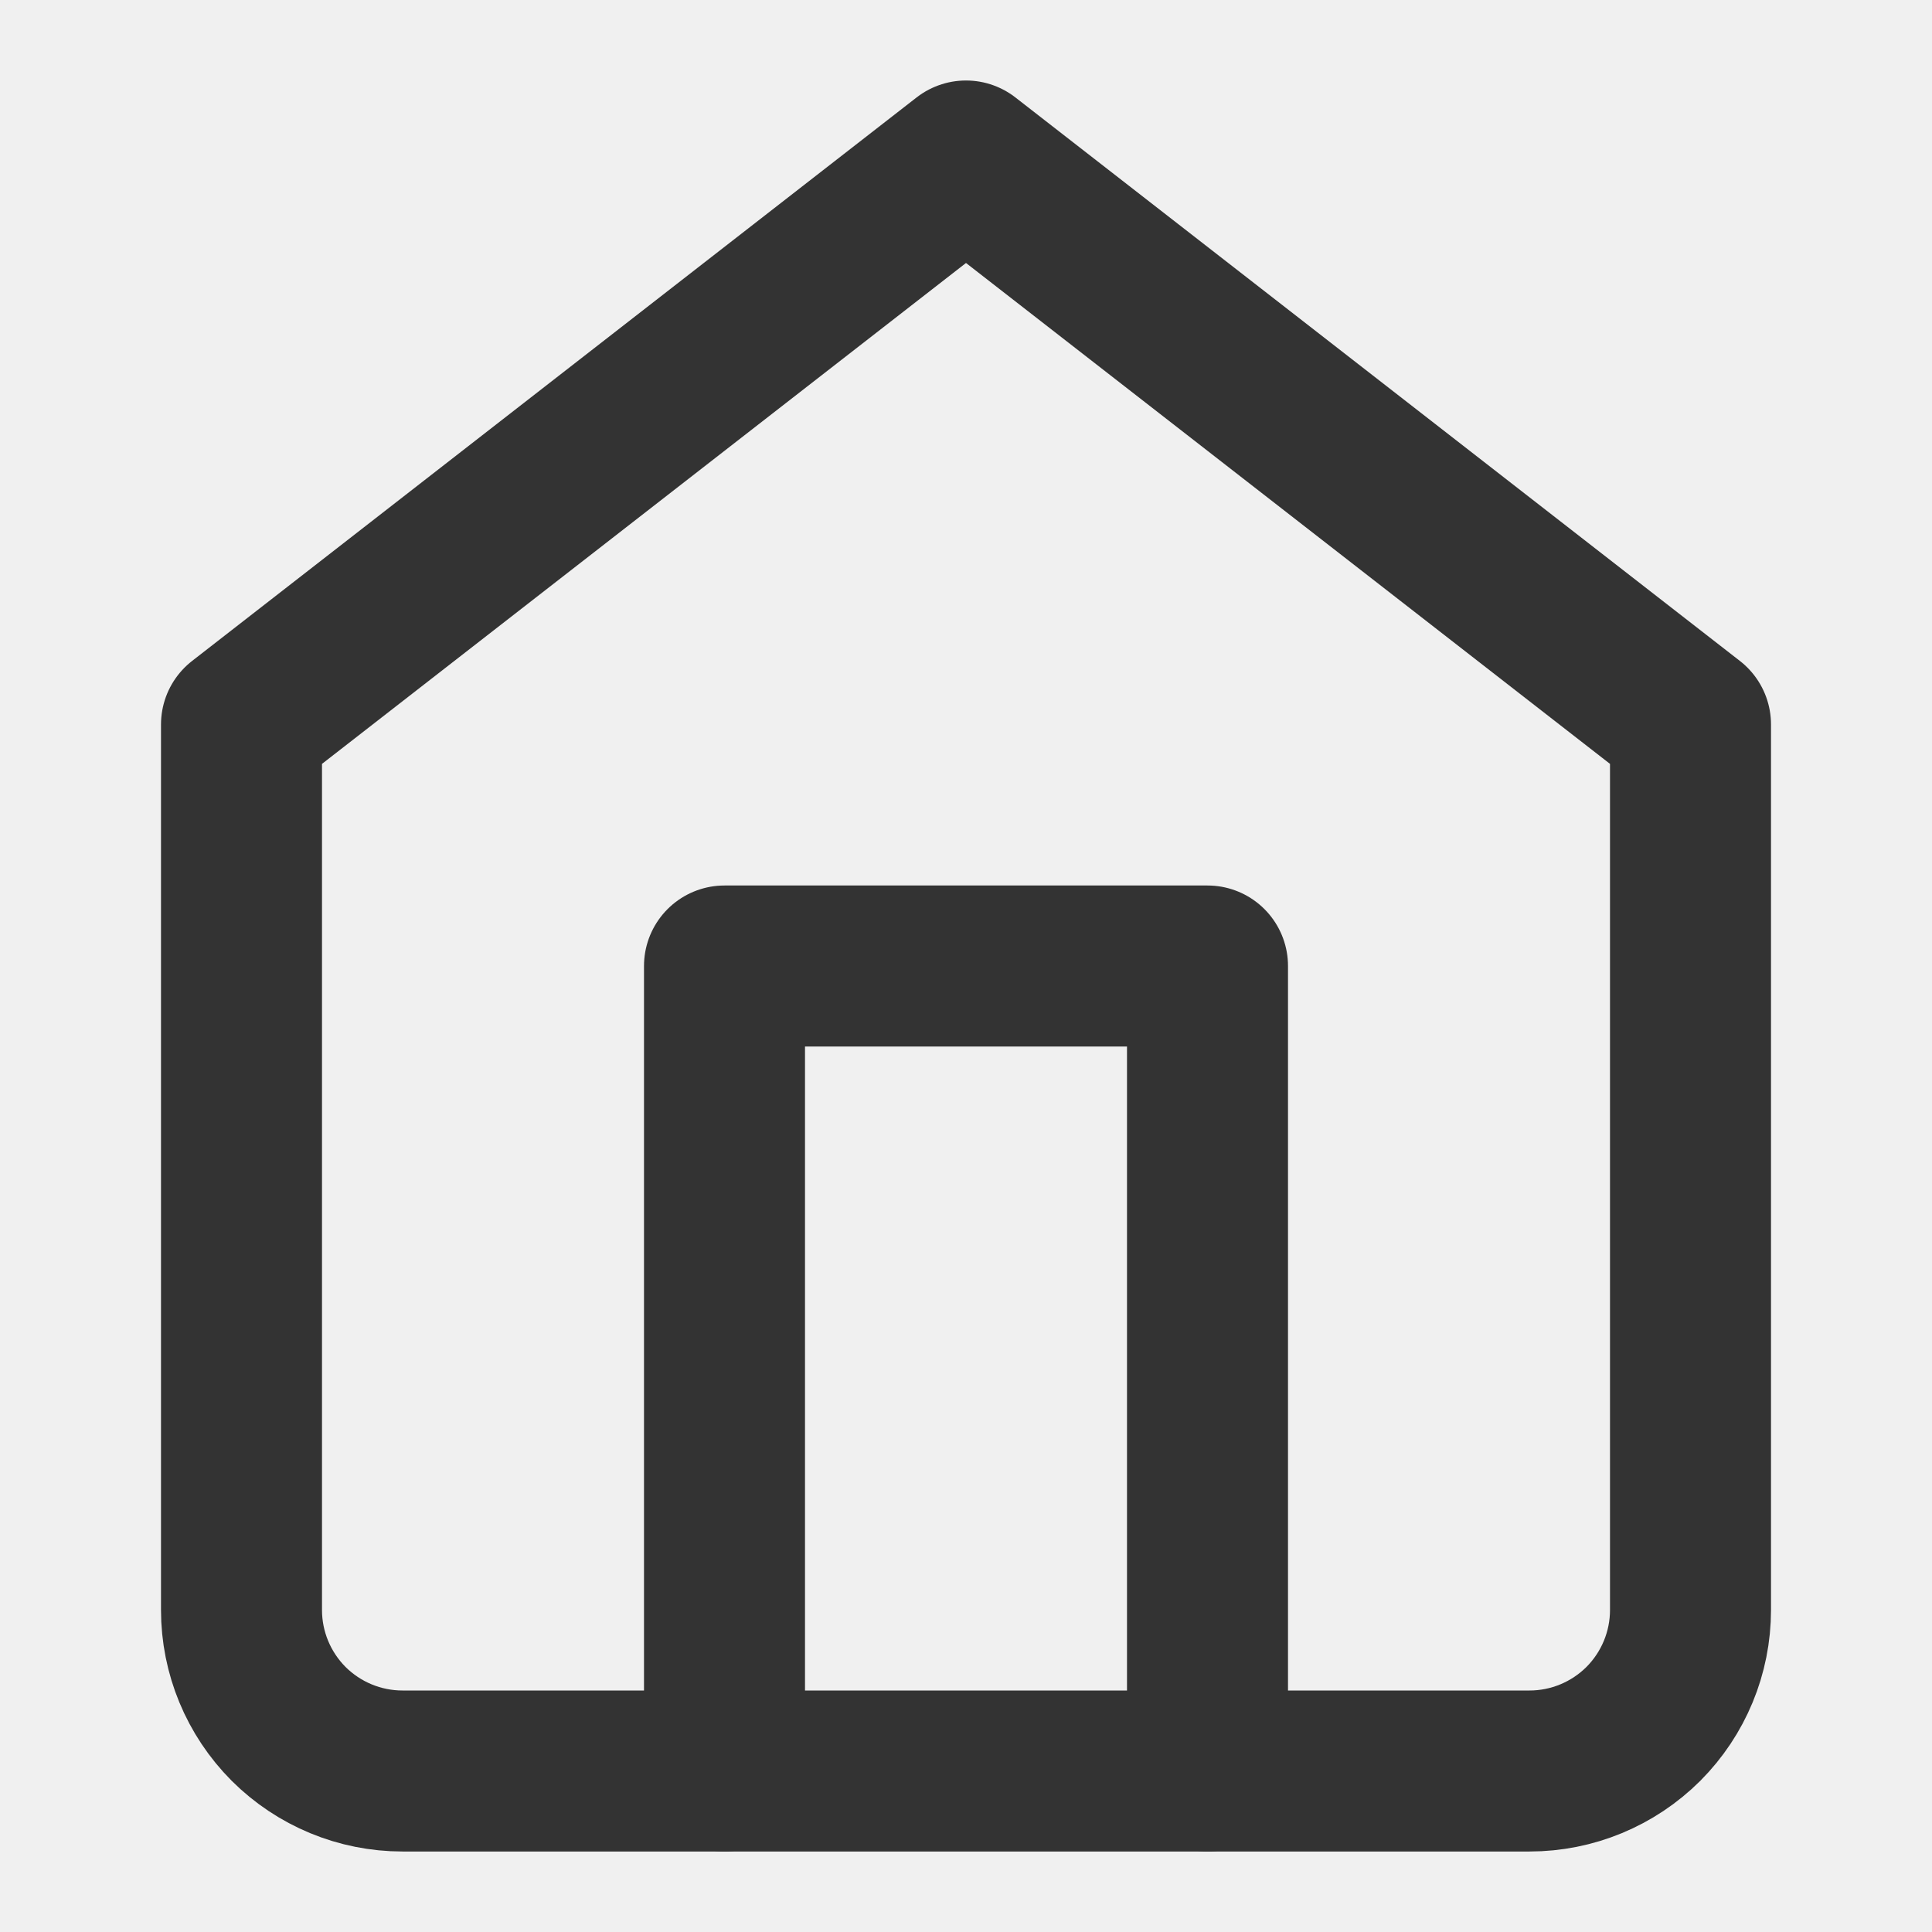
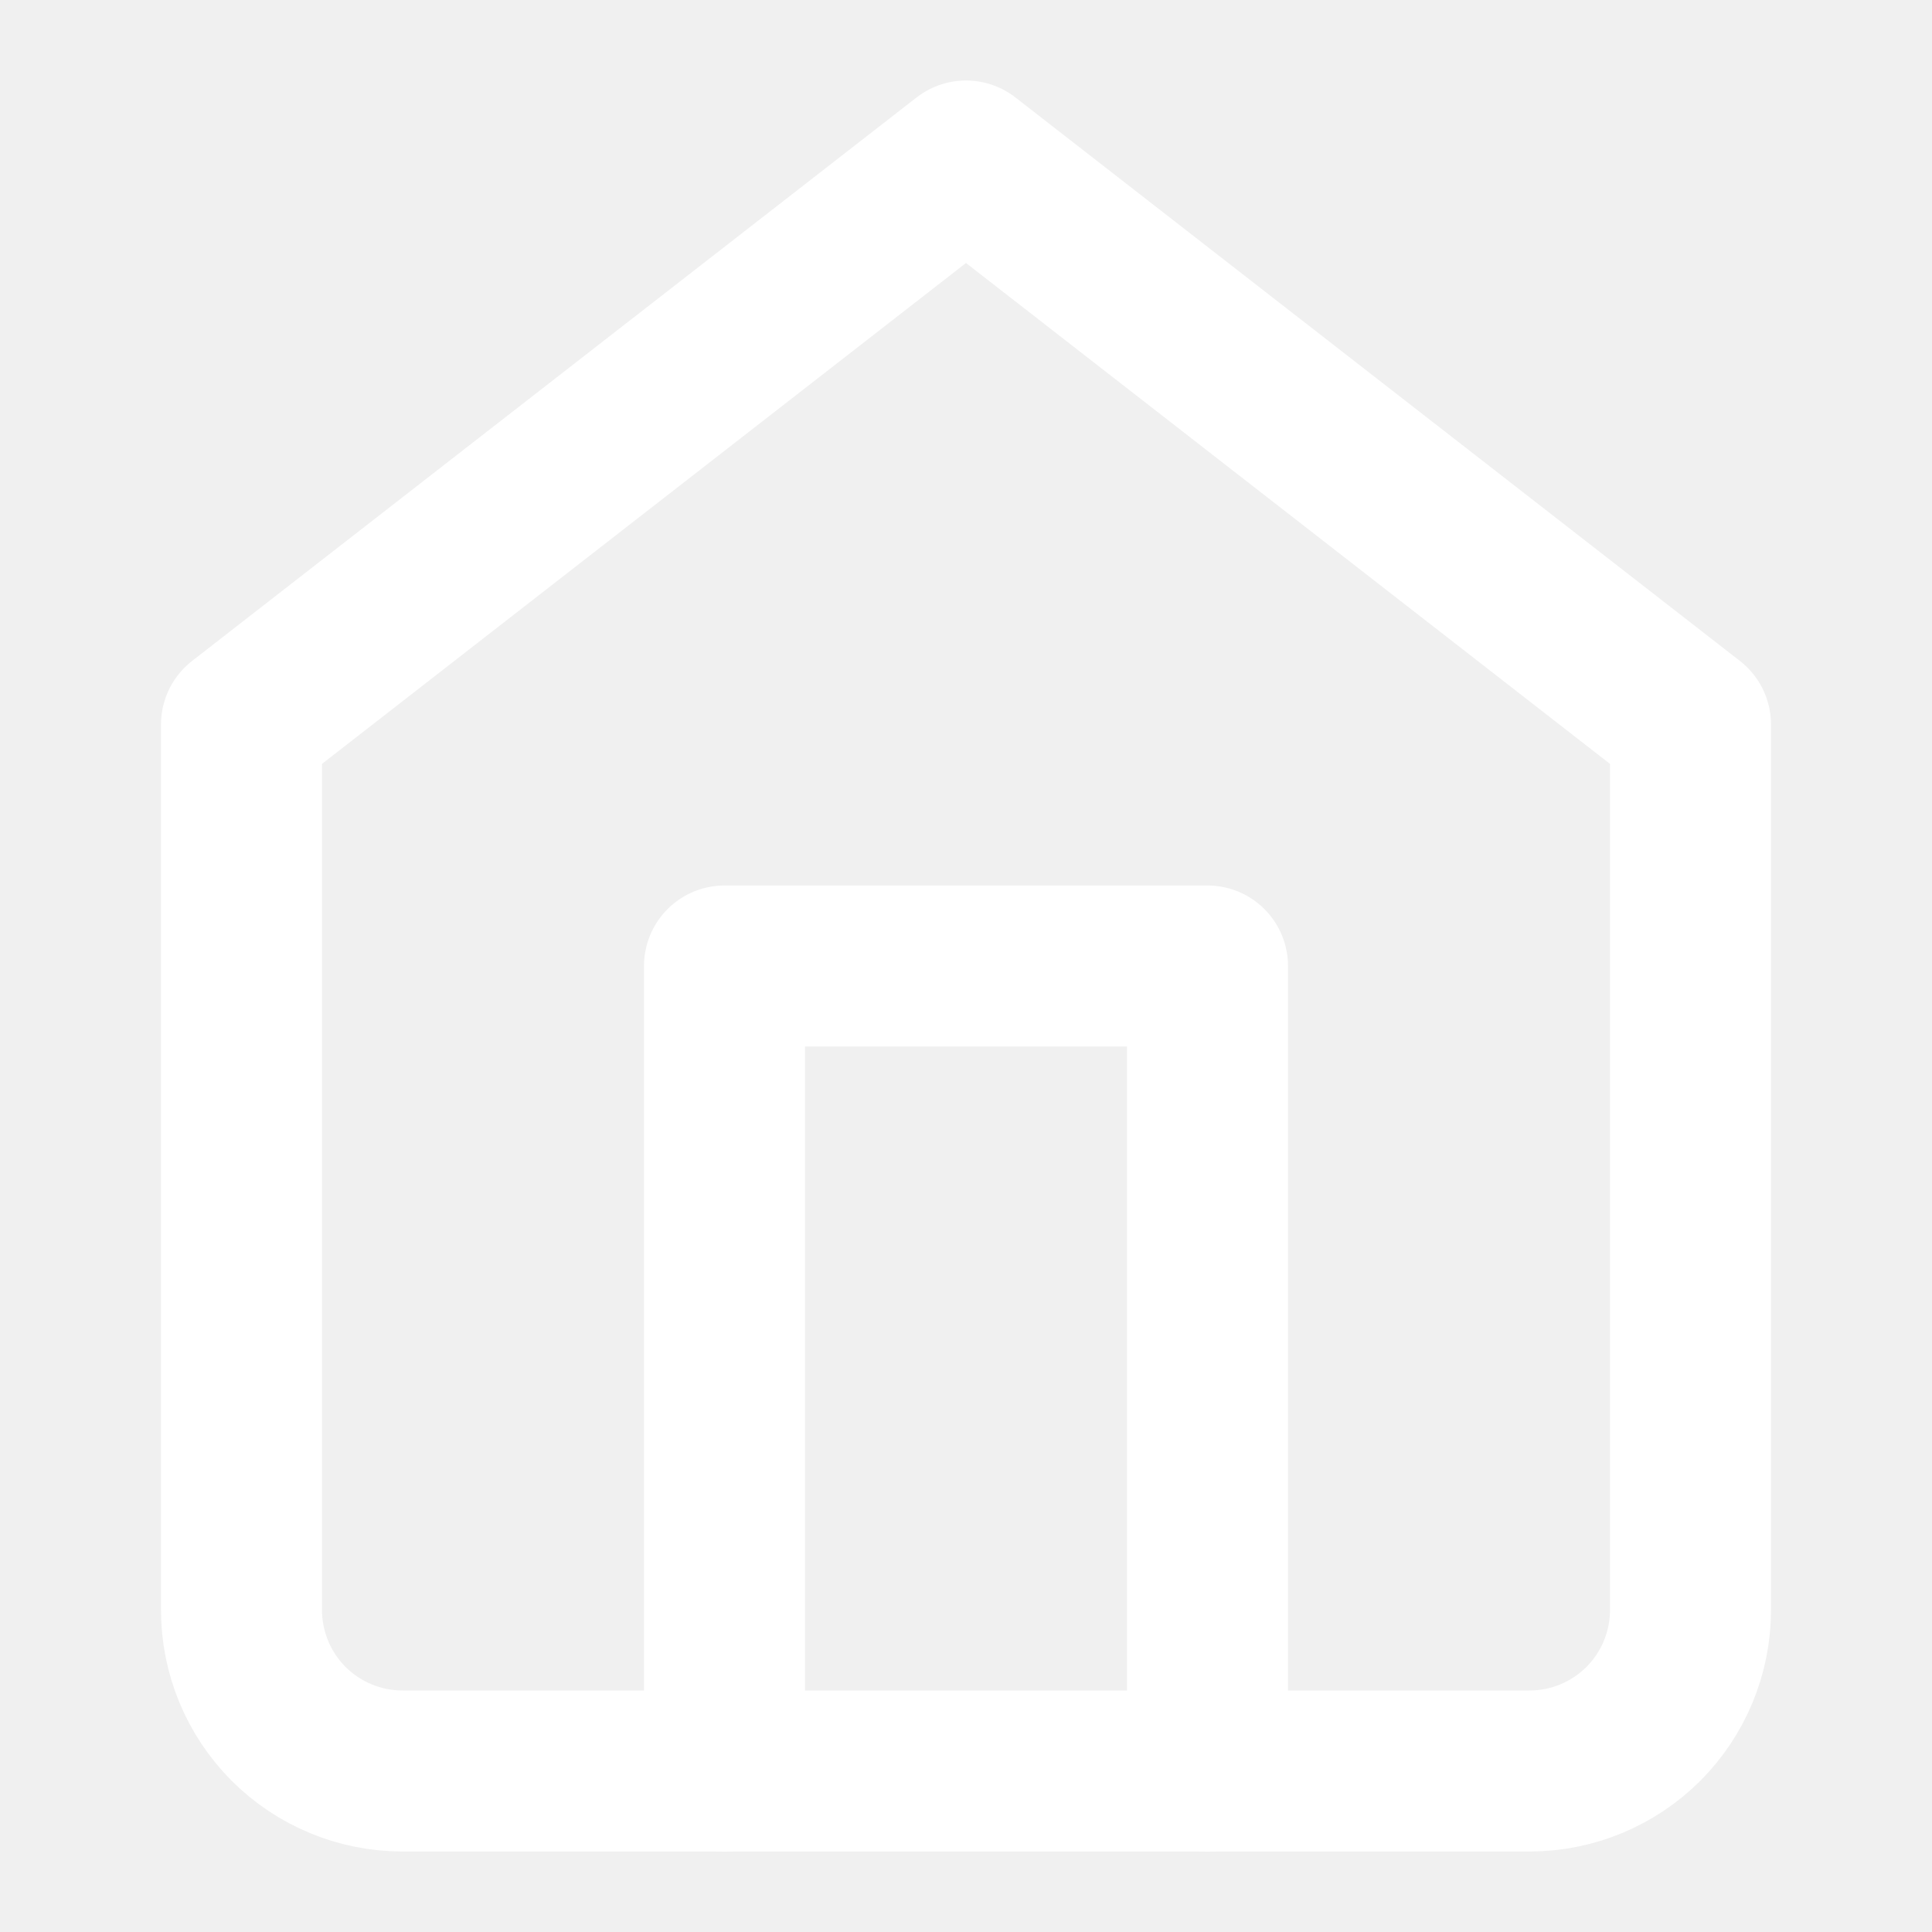
<svg xmlns="http://www.w3.org/2000/svg" width="18" height="18" viewBox="0 0 18 18" fill="none">
-   <path d="M2.25 6.75L9 1.5L15.75 6.75V15C15.75 15.398 15.592 15.779 15.311 16.061C15.029 16.342 14.648 16.5 14.25 16.5H3.75C3.352 16.5 2.971 16.342 2.689 16.061C2.408 15.779 2.25 15.398 2.25 15V6.75Z" stroke="#333333" stroke-width="1.5" stroke-linecap="round" stroke-linejoin="round" />
-   <path d="M6.75 16.5V9H11.25V16.5" stroke="#333333" stroke-width="1.5" stroke-linecap="round" stroke-linejoin="round" />
+   <path d="M2.25 6.75L9 1.5L15.75 6.75V15C15.75 15.398 15.592 15.779 15.311 16.061C15.029 16.342 14.648 16.5 14.25 16.5H3.75C3.352 16.5 2.971 16.342 2.689 16.061C2.408 15.779 2.25 15.398 2.25 15V6.75Z" stroke="white" stroke-width="1.5" stroke-linecap="round" stroke-linejoin="round" />
+   <path d="M6.75 16.5V9H11.25V16.5" stroke="white" stroke-width="1.5" stroke-linecap="round" stroke-linejoin="round" />
</svg>
